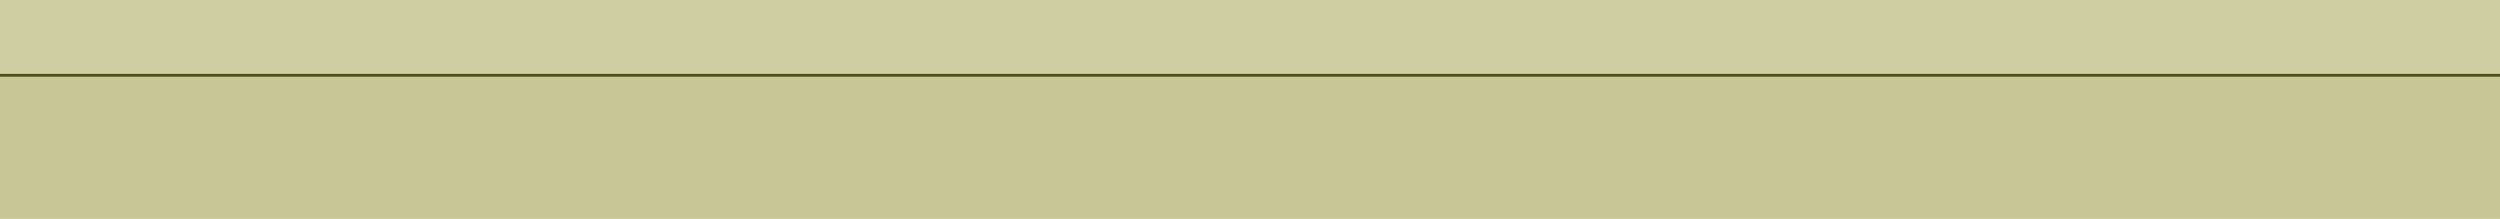
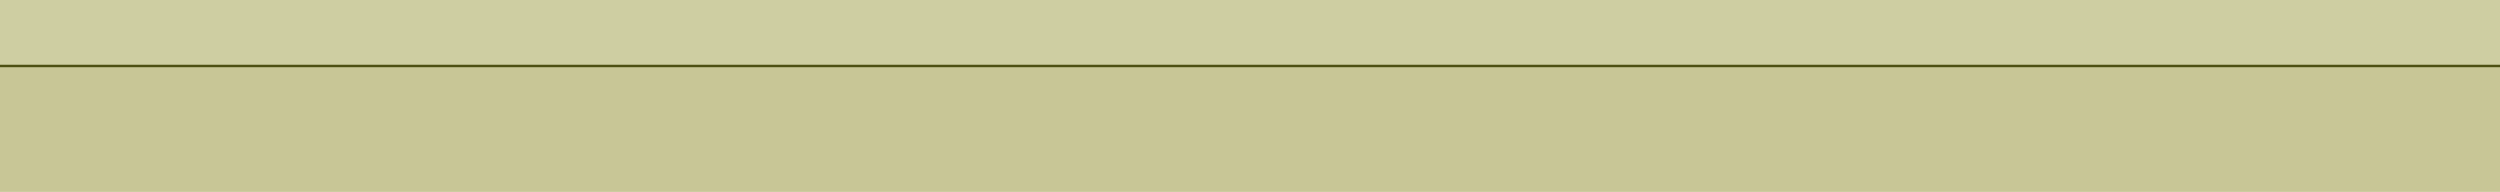
- <svg xmlns="http://www.w3.org/2000/svg" xmlns:xlink="http://www.w3.org/1999/xlink" id="svg2" version="1.1" width="880" height="77">
+ <svg xmlns="http://www.w3.org/2000/svg" xmlns:xlink="http://www.w3.org/1999/xlink" id="svg2" version="1.1" width="1004" height="77">
  <defs id="defs6">
    <linearGradient gradientTransform="matrix(1.064405,0,0,1,-1.701955,0)" gradientUnits="userSpaceOnUse" y2="8.909" x2="32.829" y1="8.909" x1="16.775" id="linearGradient3607-1" xlink:href="#linearGradient3601-1" />
    <linearGradient id="linearGradient3601-1">
      <stop id="stop3603-5" offset="0" style="stop-color:#c8c696;stop-opacity:1;" />
      <stop id="stop3605-9" offset="1" style="stop-color:#202020;stop-opacity:1;" />
    </linearGradient>
    <linearGradient xlink:href="#linearGradient3601-1" id="linearGradient2891" gradientUnits="userSpaceOnUse" gradientTransform="matrix(1.064405,0,0,1,-1.701955,0)" x1="16.775" y1="8.909" x2="32.829" y2="8.909" />
    <linearGradient xlink:href="#linearGradient3601-1" id="linearGradient2896" gradientUnits="userSpaceOnUse" gradientTransform="matrix(1.020055,0,0,1.551539,-441.059,-113.21)" x1="16.775" y1="8.909" x2="32.829" y2="8.909" />
    <filter color-interpolation-filters="sRGB" height="1" width="1" y="0" x="0" id="filter2855">
      <feGaussianBlur stdDeviation="4.2" in="SourceAlpha" id="feGaussianBlur2857" />
      <feOffset result="result91" dx="5" dy="5" id="feOffset2859" />
      <feComposite in="SourceGraphic" operator="out" in2="result91" id="feComposite2861" />
    </filter>
    <filter color-interpolation-filters="sRGB" id="filter3632">
      <feGaussianBlur result="result8" stdDeviation="4" id="feGaussianBlur3634" />
      <feOffset result="result11" dy="4" dx="4" id="feOffset3636" />
      <feComposite operator="in" in="SourceGraphic" result="result6" in2="result11" id="feComposite3638" />
      <feFlood flood-color="rgb(0,0,0)" flood-opacity="1" in="result6" result="result10" id="feFlood3640" />
      <feBlend result="result12" in="result6" mode="normal" in2="result10" id="feBlend3642" />
      <feComposite operator="in" result="result2" in2="SourceGraphic" id="feComposite3644" />
    </filter>
    <filter color-interpolation-filters="sRGB" id="filter8106">
      <feGaussianBlur stdDeviation="4" in="SourceAlpha" result="result0" id="feGaussianBlur8108" />
      <feOffset result="result4" dy="5" dx="5" id="feOffset8110" />
      <feComposite result="result3" operator="xor" in="SourceGraphic" in2="result4" id="feComposite8112" />
    </filter>
    <filter color-interpolation-filters="sRGB" x="-0.25" y="-0.25" width="1.5" height="1.5" id="filter8082">
      <feGaussianBlur result="result1" stdDeviation="4" id="feGaussianBlur8084" />
      <feComposite operator="in" result="result4" in="result1" in2="result1" id="feComposite8086" />
      <feGaussianBlur in="result4" result="result6" stdDeviation="2" id="feGaussianBlur8088" />
      <feComposite result="result8" in="result6" operator="xor" in2="result4" id="feComposite8090" />
      <feComposite in="result4" result="fbSourceGraphic" operator="atop" in2="result8" id="feComposite8092" />
      <feSpecularLighting in="fbSourceGraphic" result="result1" lighting-color="#ffffff" surfaceScale="3" specularConstant="1.3" specularExponent="10" id="feSpecularLighting8094">
        <feDistantLight elevation="55" azimuth="235" id="feDistantLight8096" />
      </feSpecularLighting>
      <feComposite in="result1" result="result2" operator="atop" in2="fbSourceGraphic" id="feComposite8098" />
      <feComposite k4="0" k1="0" in="fbSourceGraphic" result="result4" operator="arithmetic" k2="1" k3="1" in2="result2" id="feComposite8100" />
      <feComposite result="result9" in="result4" operator="over" in2="SourceGraphic" id="feComposite8102" />
      <feBlend mode="multiply" in2="result2" id="feBlend8104" />
    </filter>
    <linearGradient y2="15.762" x2="40.867" y1="43.375" x1="41.195" gradientTransform="matrix(1,0,0,0.9920855,467.422,-26.67213)" gradientUnits="userSpaceOnUse" id="linearGradient3419" xlink:href="#linearGradient2817" />
    <linearGradient id="linearGradient2817">
      <stop style="stop-color:#000000;stop-opacity:1;" offset="0" id="stop2819" />
      <stop id="stop2827" offset="0.5" style="stop-color:#323232;stop-opacity:1;" />
      <stop id="stop2825" offset="0.5" style="stop-color:#969696;stop-opacity:1;" />
      <stop style="stop-color:#c8c8c8;stop-opacity:1;" offset="1" id="stop2821" />
    </linearGradient>
    <linearGradient xlink:href="#linearGradient2817" id="linearGradient2823" x1="41.195" y1="43.375" x2="40.867" y2="15.762" gradientUnits="userSpaceOnUse" gradientTransform="matrix(1,0,0,0.9920855,0,0.1247514)" />
    <linearGradient gradientTransform="matrix(1.064405,0,0,1,-1.105011,0)" gradientUnits="userSpaceOnUse" y2="8.909" x2="32.829" y1="8.909" x1="16.775" id="linearGradient3607" xlink:href="#linearGradient3601" />
    <linearGradient id="linearGradient3601">
      <stop id="stop3603" offset="0" style="stop-color:#c8c696;stop-opacity:1;" />
      <stop id="stop3605" offset="1" style="stop-color:#202020;stop-opacity:1;" />
    </linearGradient>
    <linearGradient xlink:href="#linearGradient3601-1" id="linearGradient3038" gradientUnits="userSpaceOnUse" gradientTransform="matrix(1.020055,0,0,1.551539,-20.57345,-103.049)" x1="16.775" y1="8.909" x2="32.829" y2="8.909" />
  </defs>
-   <rect style="fill:#cecea2;fill-opacity:1;stroke:none" id="rect3611" width="880" height="77" x="0" y="0" />
-   <path style="fill:#c8c696;fill-opacity:1;stroke:none" d="M 0,27 0,77 880,77 880,27 0,27 z" id="rect2818" />
+   <rect style="fill:#cecea2;fill-opacity:1;stroke:none" id="rect3611" width="1004" height="77" x="0" y="0" />
+   <path style="fill:#c8c696;fill-opacity:1;stroke:none" d="m 0,27 0,50 1004,0 0,-50 L 0,27 z" id="rect2818" />
  <rect style="fill:none;stroke:none" id="rect2818-5" width="141.235" height="100" x="456.824" y="10.161" />
-   <path id="path3042" d="m 0,26 0,1 880,0 0,-1 -880,0 z" style="fill:#4d5013;fill-opacity:1;stroke:none" />
+   <path id="path3042" d="m 0,26 0,1 1004,0 0,-1 L 0,26 z" style="fill:#4d5013;fill-opacity:1;stroke:none" />
</svg>
